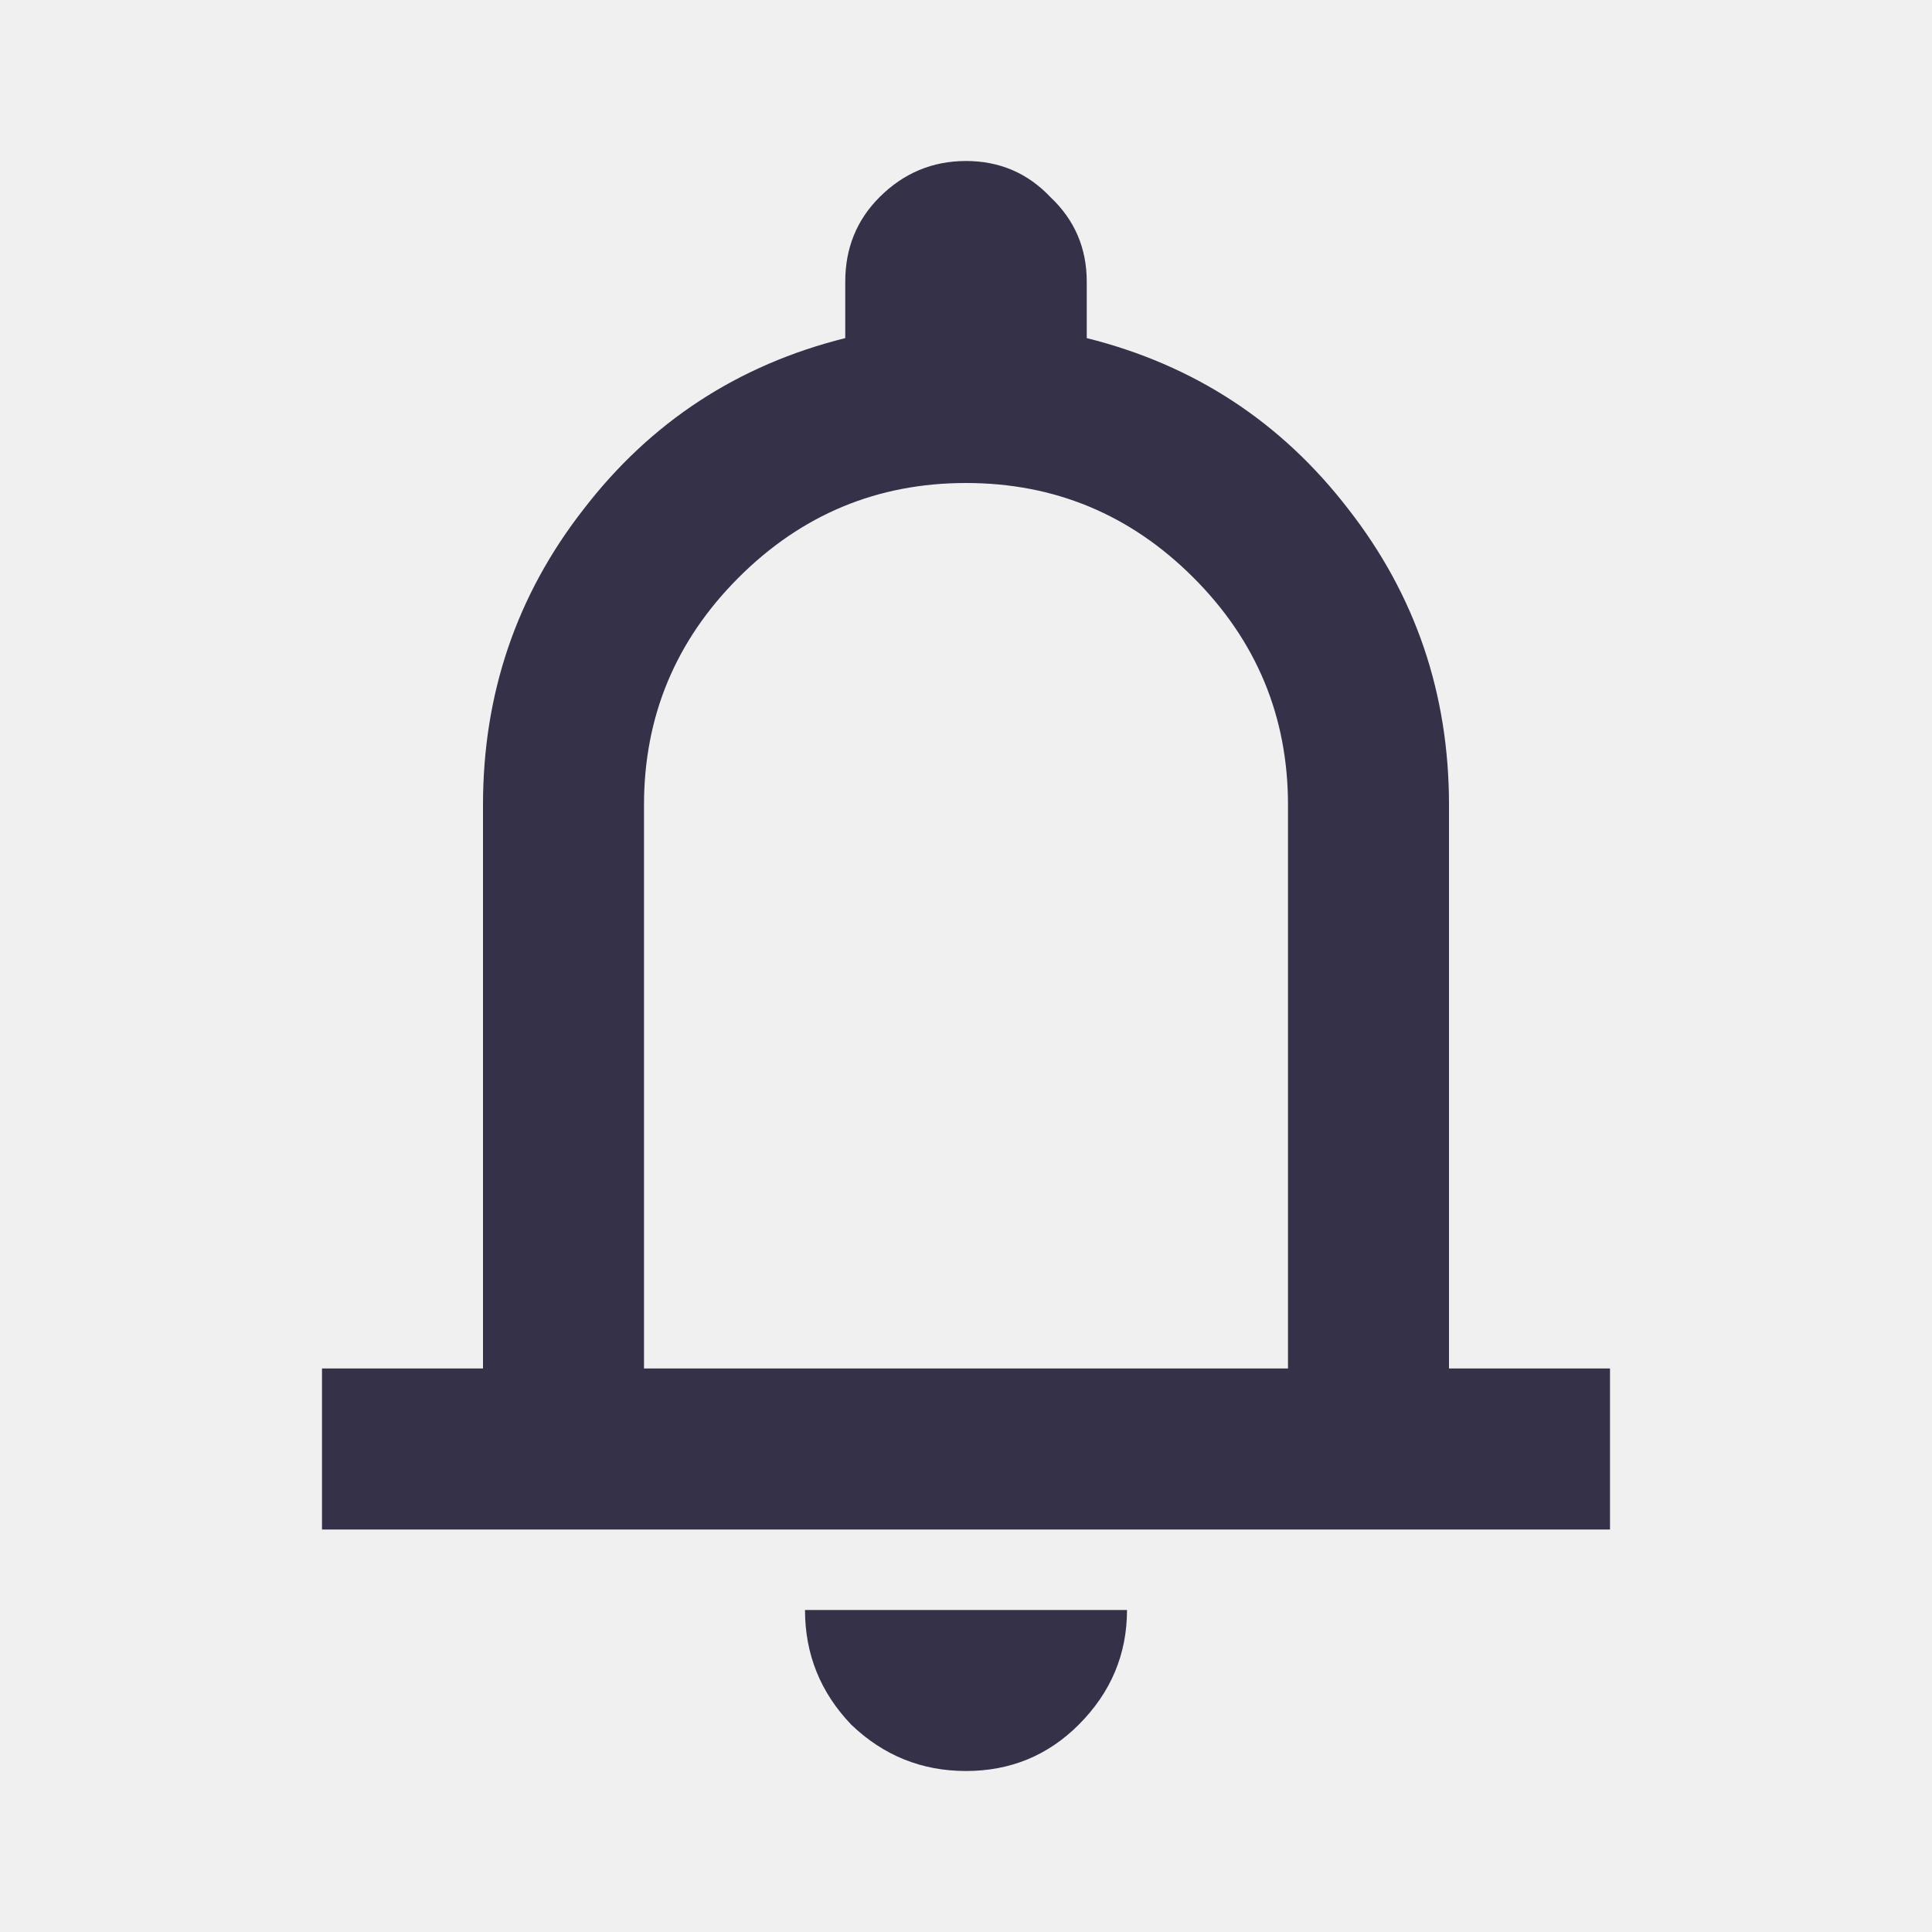
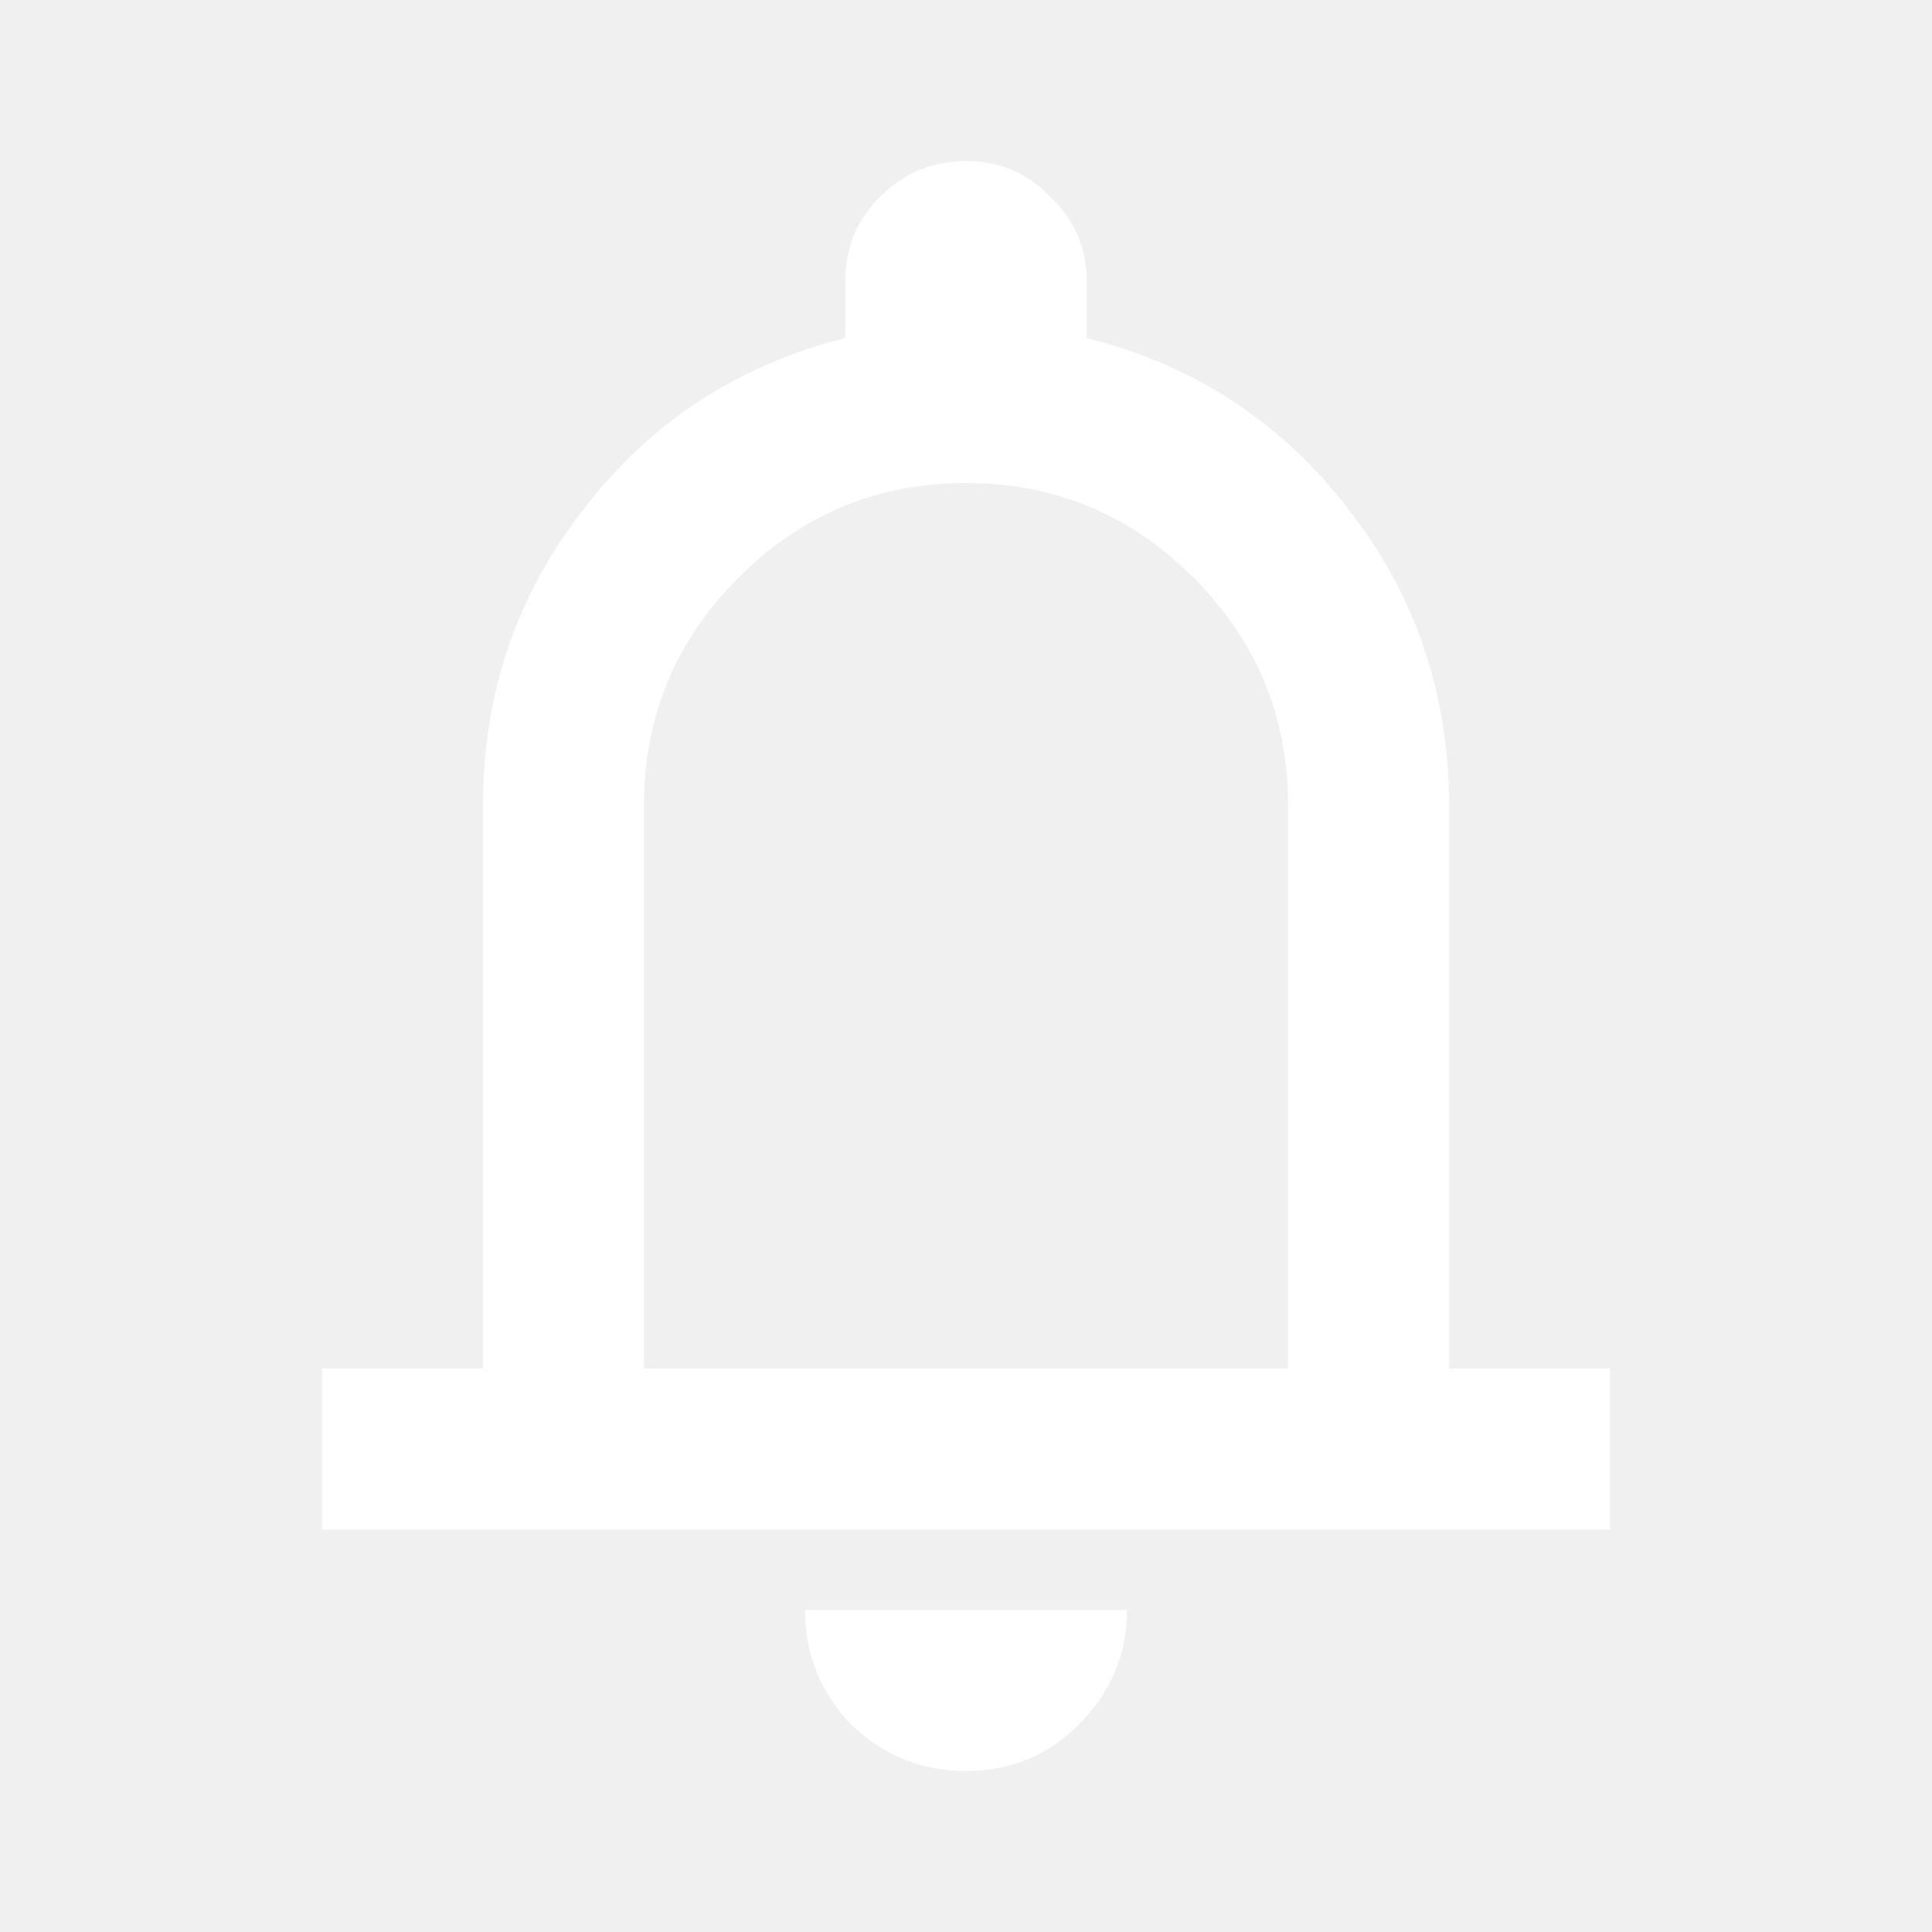
<svg xmlns="http://www.w3.org/2000/svg" width="24" height="24" viewBox="0 0 24 24" fill="none">
-   <path d="M4 19V17H6V10C6 8.617 6.417 7.392 7.25 6.325C8.083 5.242 9.167 4.533 10.5 4.2V3.5C10.5 3.083 10.642 2.733 10.925 2.45C11.225 2.15 11.583 2 12 2C12.417 2 12.767 2.15 13.05 2.45C13.35 2.733 13.5 3.083 13.5 3.5V4.2C14.833 4.533 15.917 5.242 16.75 6.325C17.583 7.392 18 8.617 18 10V17H20V19H4ZM12 22C11.45 22 10.975 21.808 10.575 21.425C10.192 21.025 10 20.55 10 20H14C14 20.55 13.8 21.025 13.4 21.425C13.017 21.808 12.55 22 12 22ZM8 17H16V10C16 8.9 15.608 7.958 14.825 7.175C14.042 6.392 13.1 6 12 6C10.9 6 9.958 6.392 9.175 7.175C8.392 7.958 8 8.9 8 10V17Z" fill="#343148" />
+   <path d="M4 19V17H6V10C6 8.617 6.417 7.392 7.25 6.325C8.083 5.242 9.167 4.533 10.5 4.2V3.5C10.5 3.083 10.642 2.733 10.925 2.45C11.225 2.15 11.583 2 12 2C12.417 2 12.767 2.15 13.05 2.45C13.35 2.733 13.5 3.083 13.5 3.5V4.2C14.833 4.533 15.917 5.242 16.75 6.325C17.583 7.392 18 8.617 18 10V17H20V19H4ZM12 22C11.45 22 10.975 21.808 10.575 21.425C10.192 21.025 10 20.55 10 20H14C14 20.55 13.8 21.025 13.4 21.425C13.017 21.808 12.55 22 12 22ZM8 17H16V10C16 8.9 15.608 7.958 14.825 7.175C14.042 6.392 13.1 6 12 6C10.9 6 9.958 6.392 9.175 7.175C8.392 7.958 8 8.9 8 10V17Z" fill="white" />
</svg>
